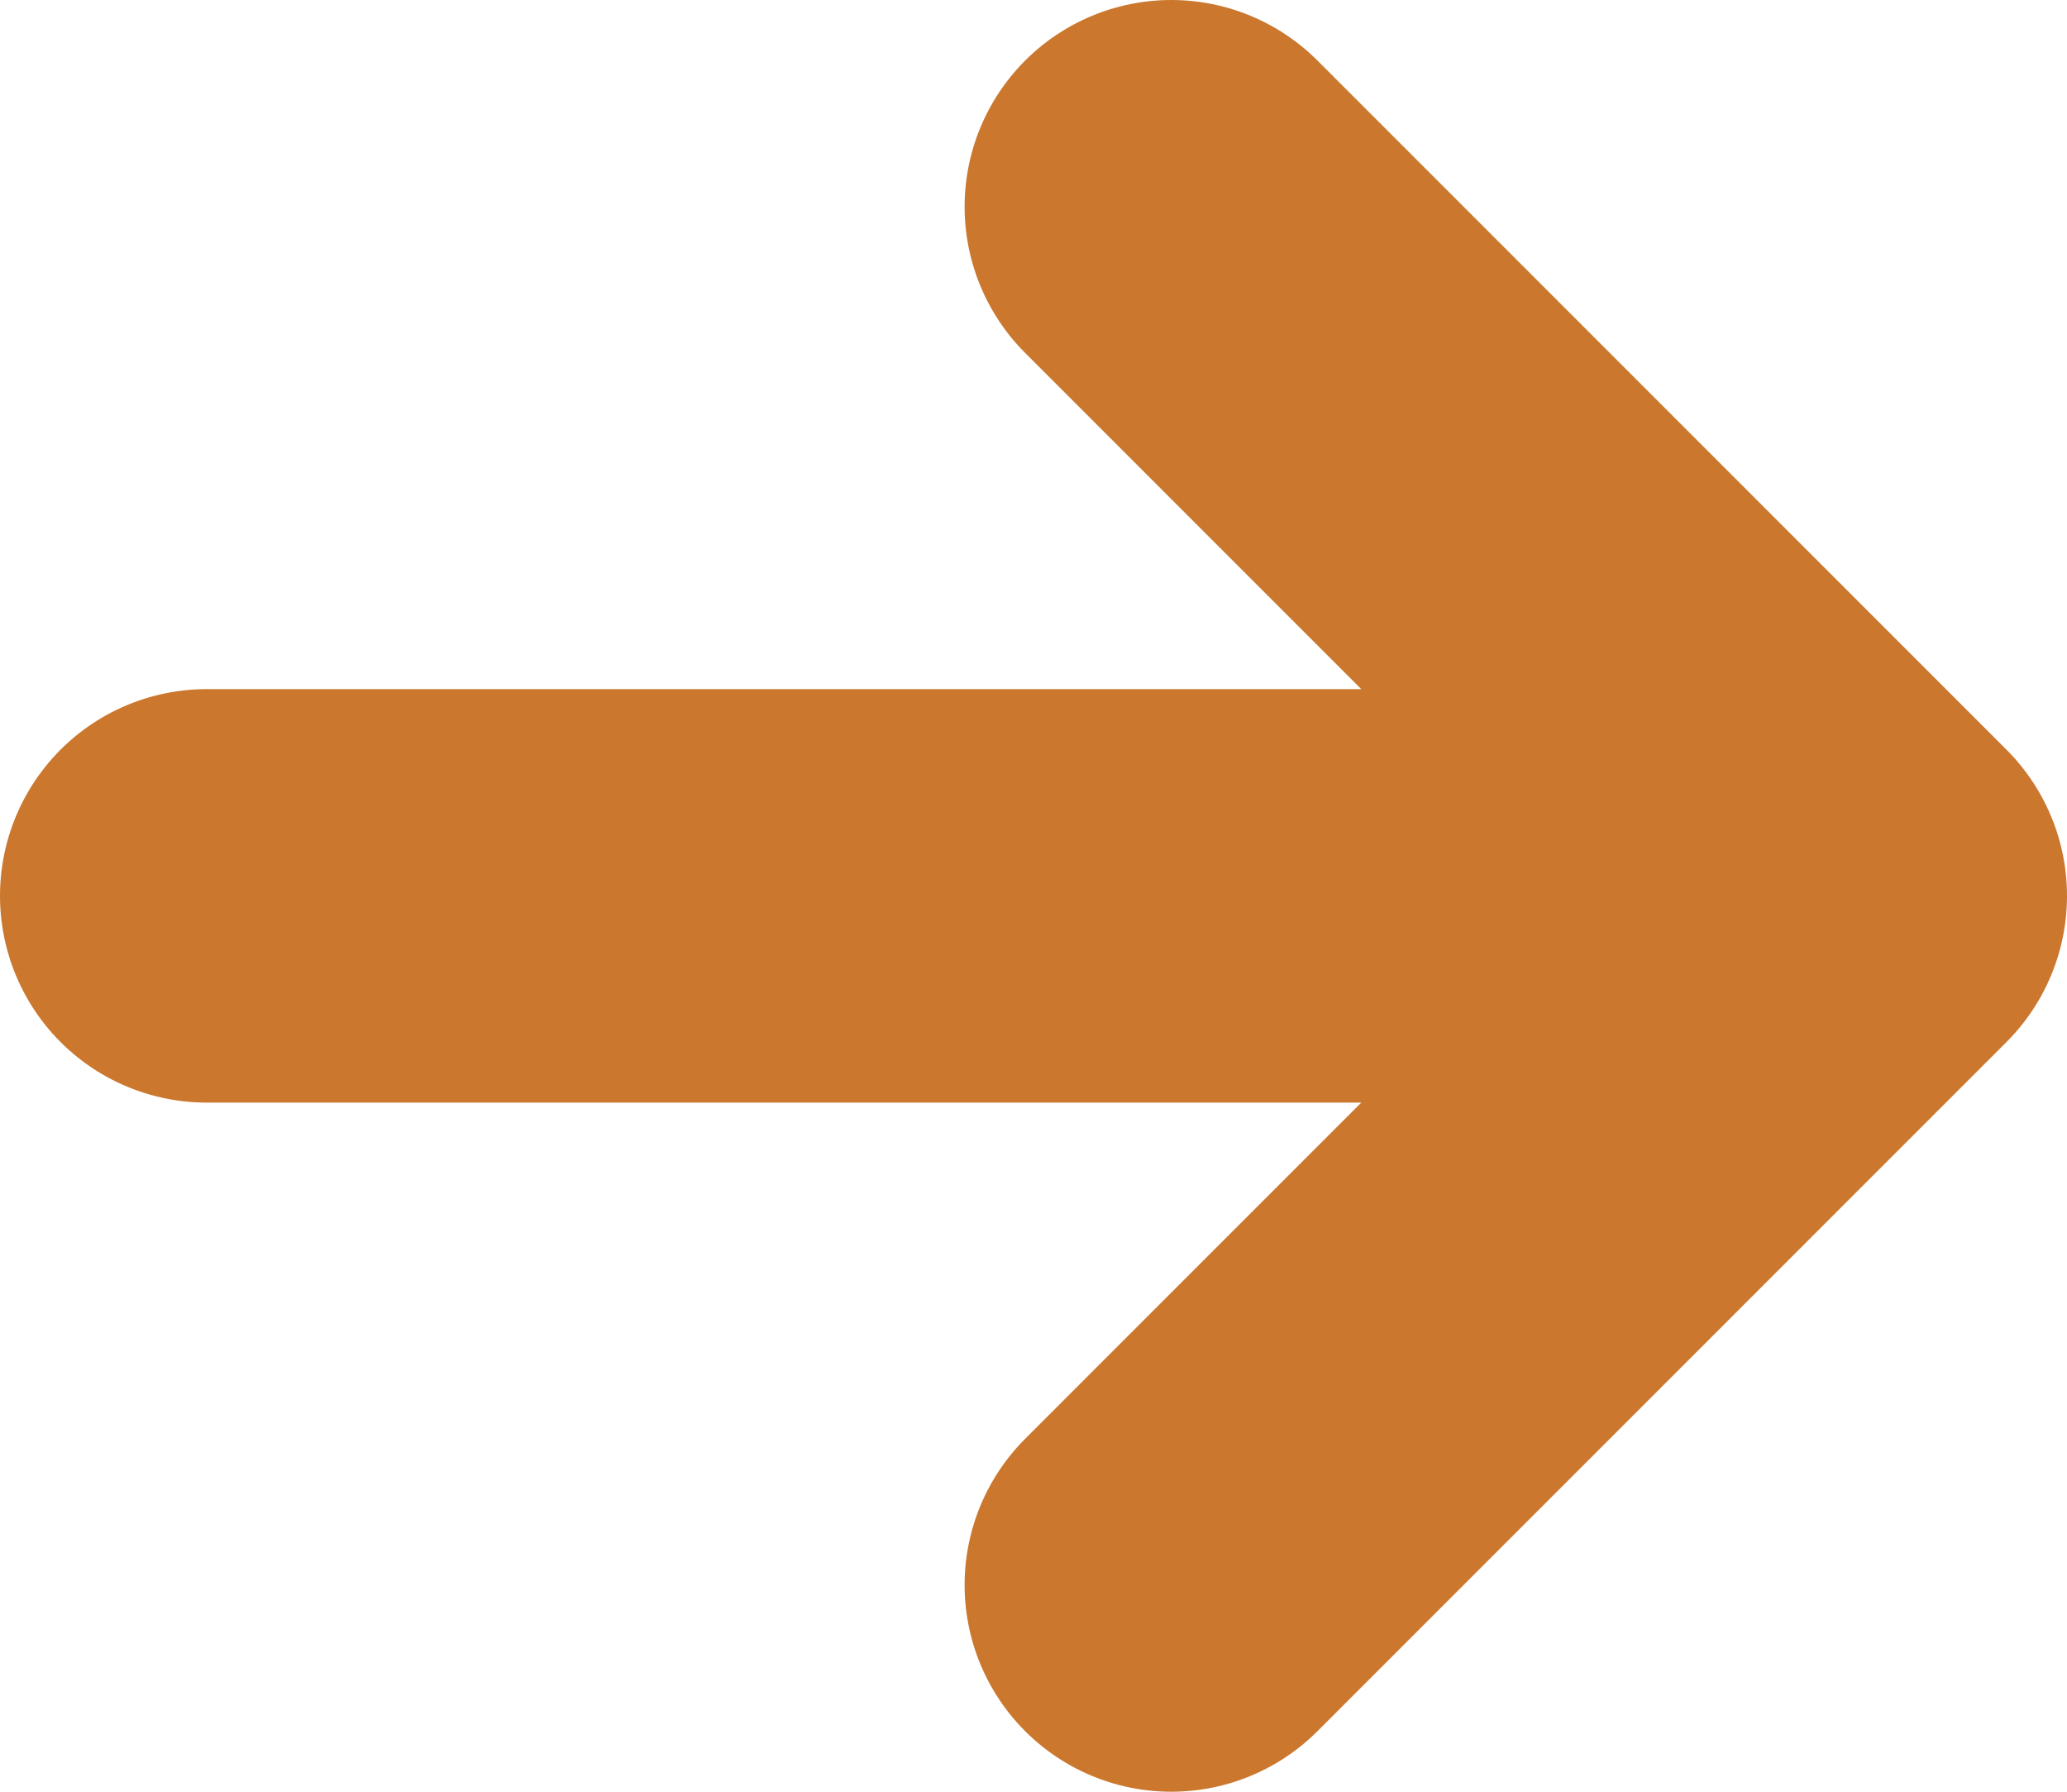
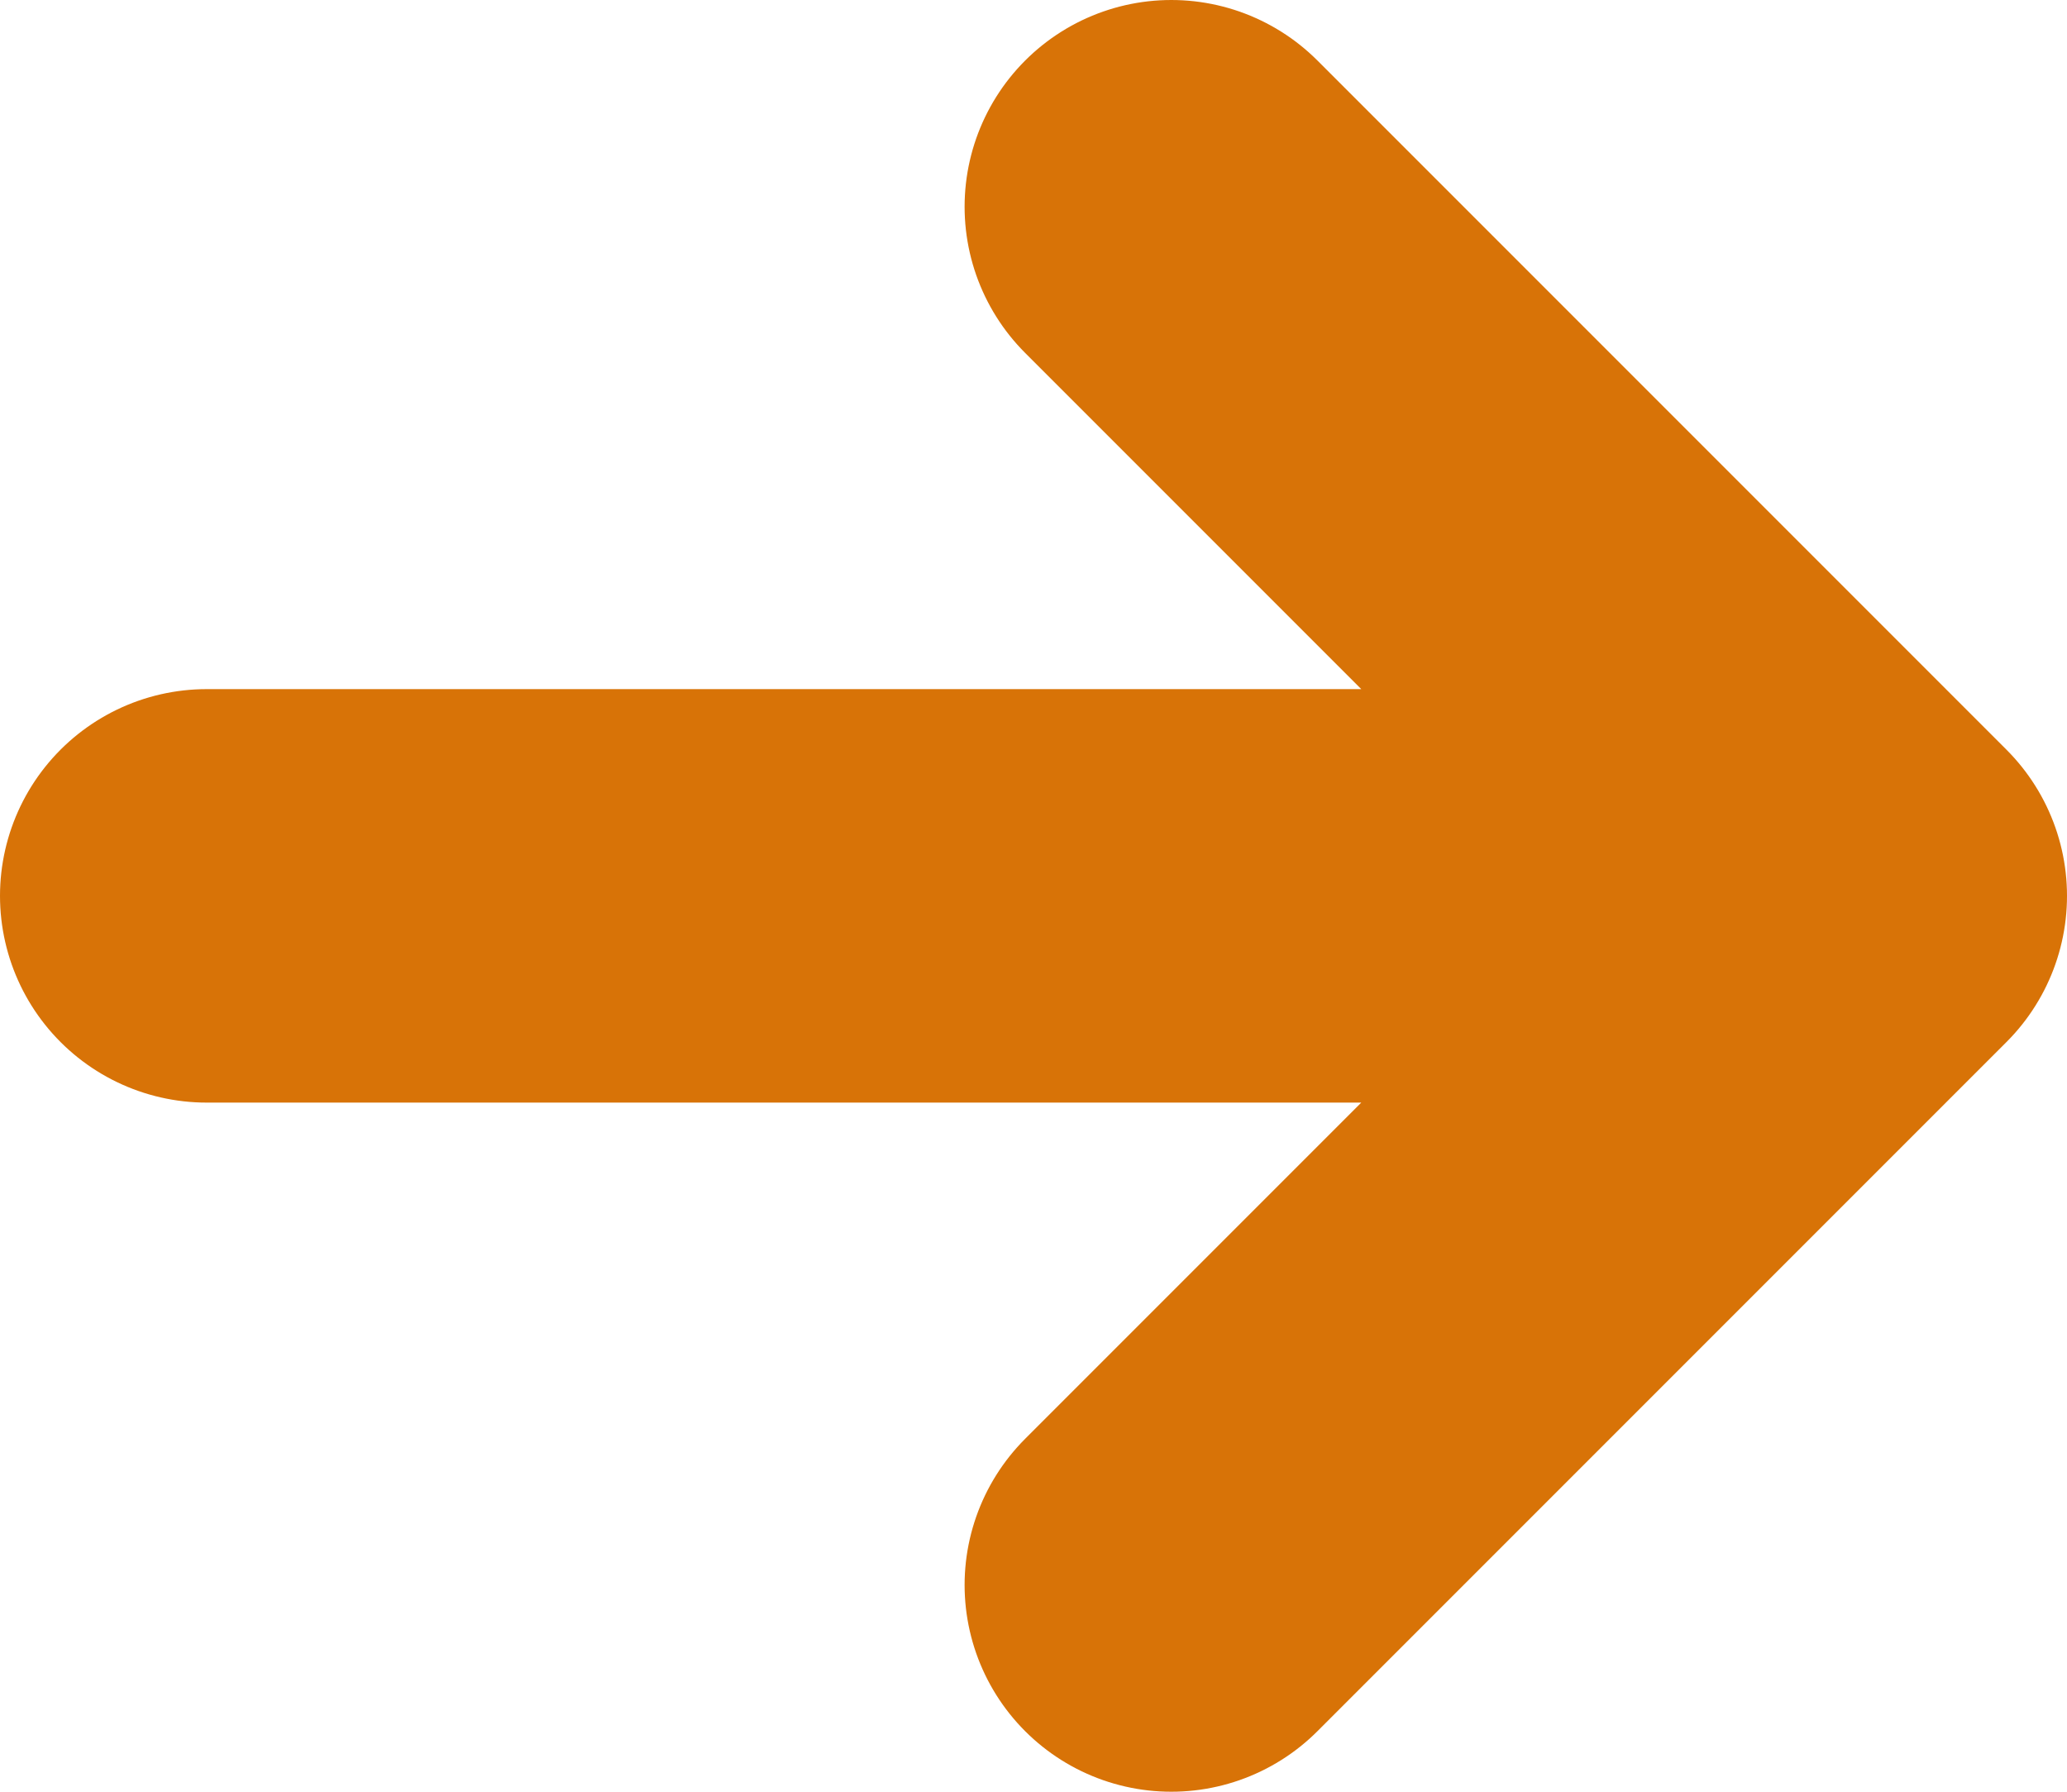
<svg xmlns="http://www.w3.org/2000/svg" width="30" height="26" viewBox="0 0 30 26" fill="none">
-   <path d="M17 3L27 13M27 13L17 23M27 13H3" stroke="#CB772D" stroke-width="6" stroke-linecap="round" stroke-linejoin="round" />
+   <path d="M17 3L27 13M27 13L17 23M27 13H3" stroke="#D87307" stroke-width="6" stroke-linecap="round" stroke-linejoin="round" />
</svg>
